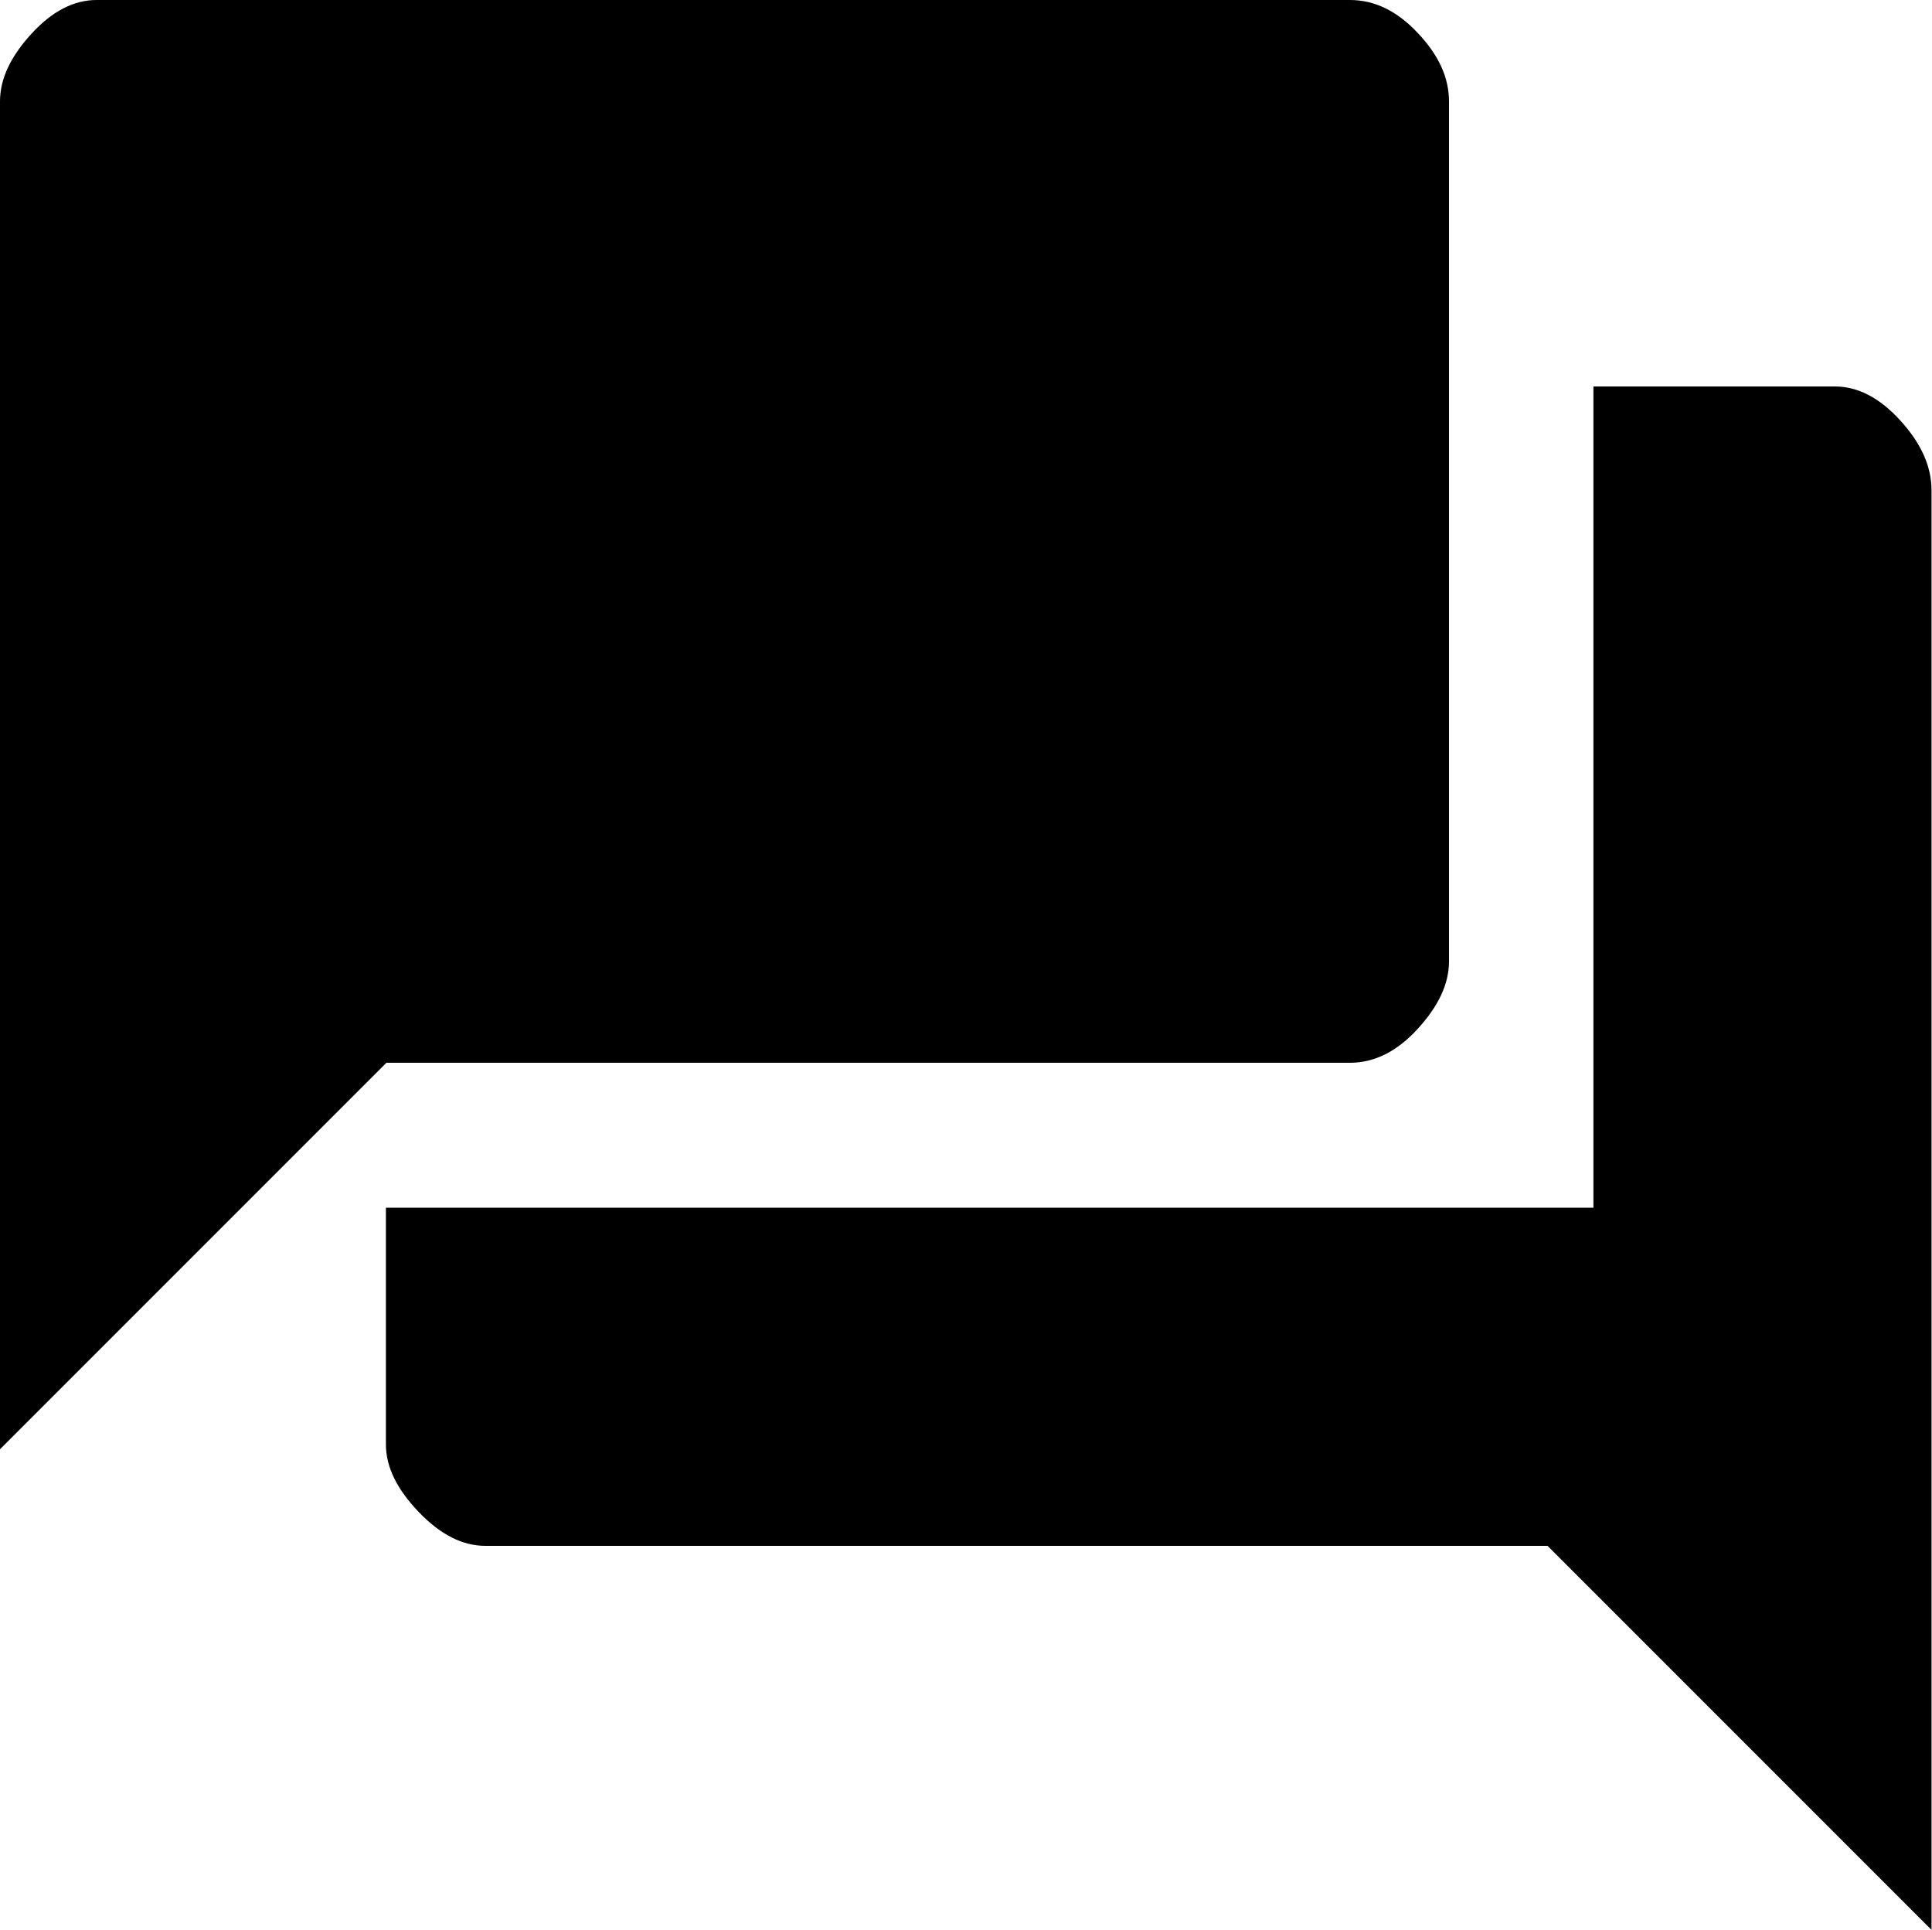
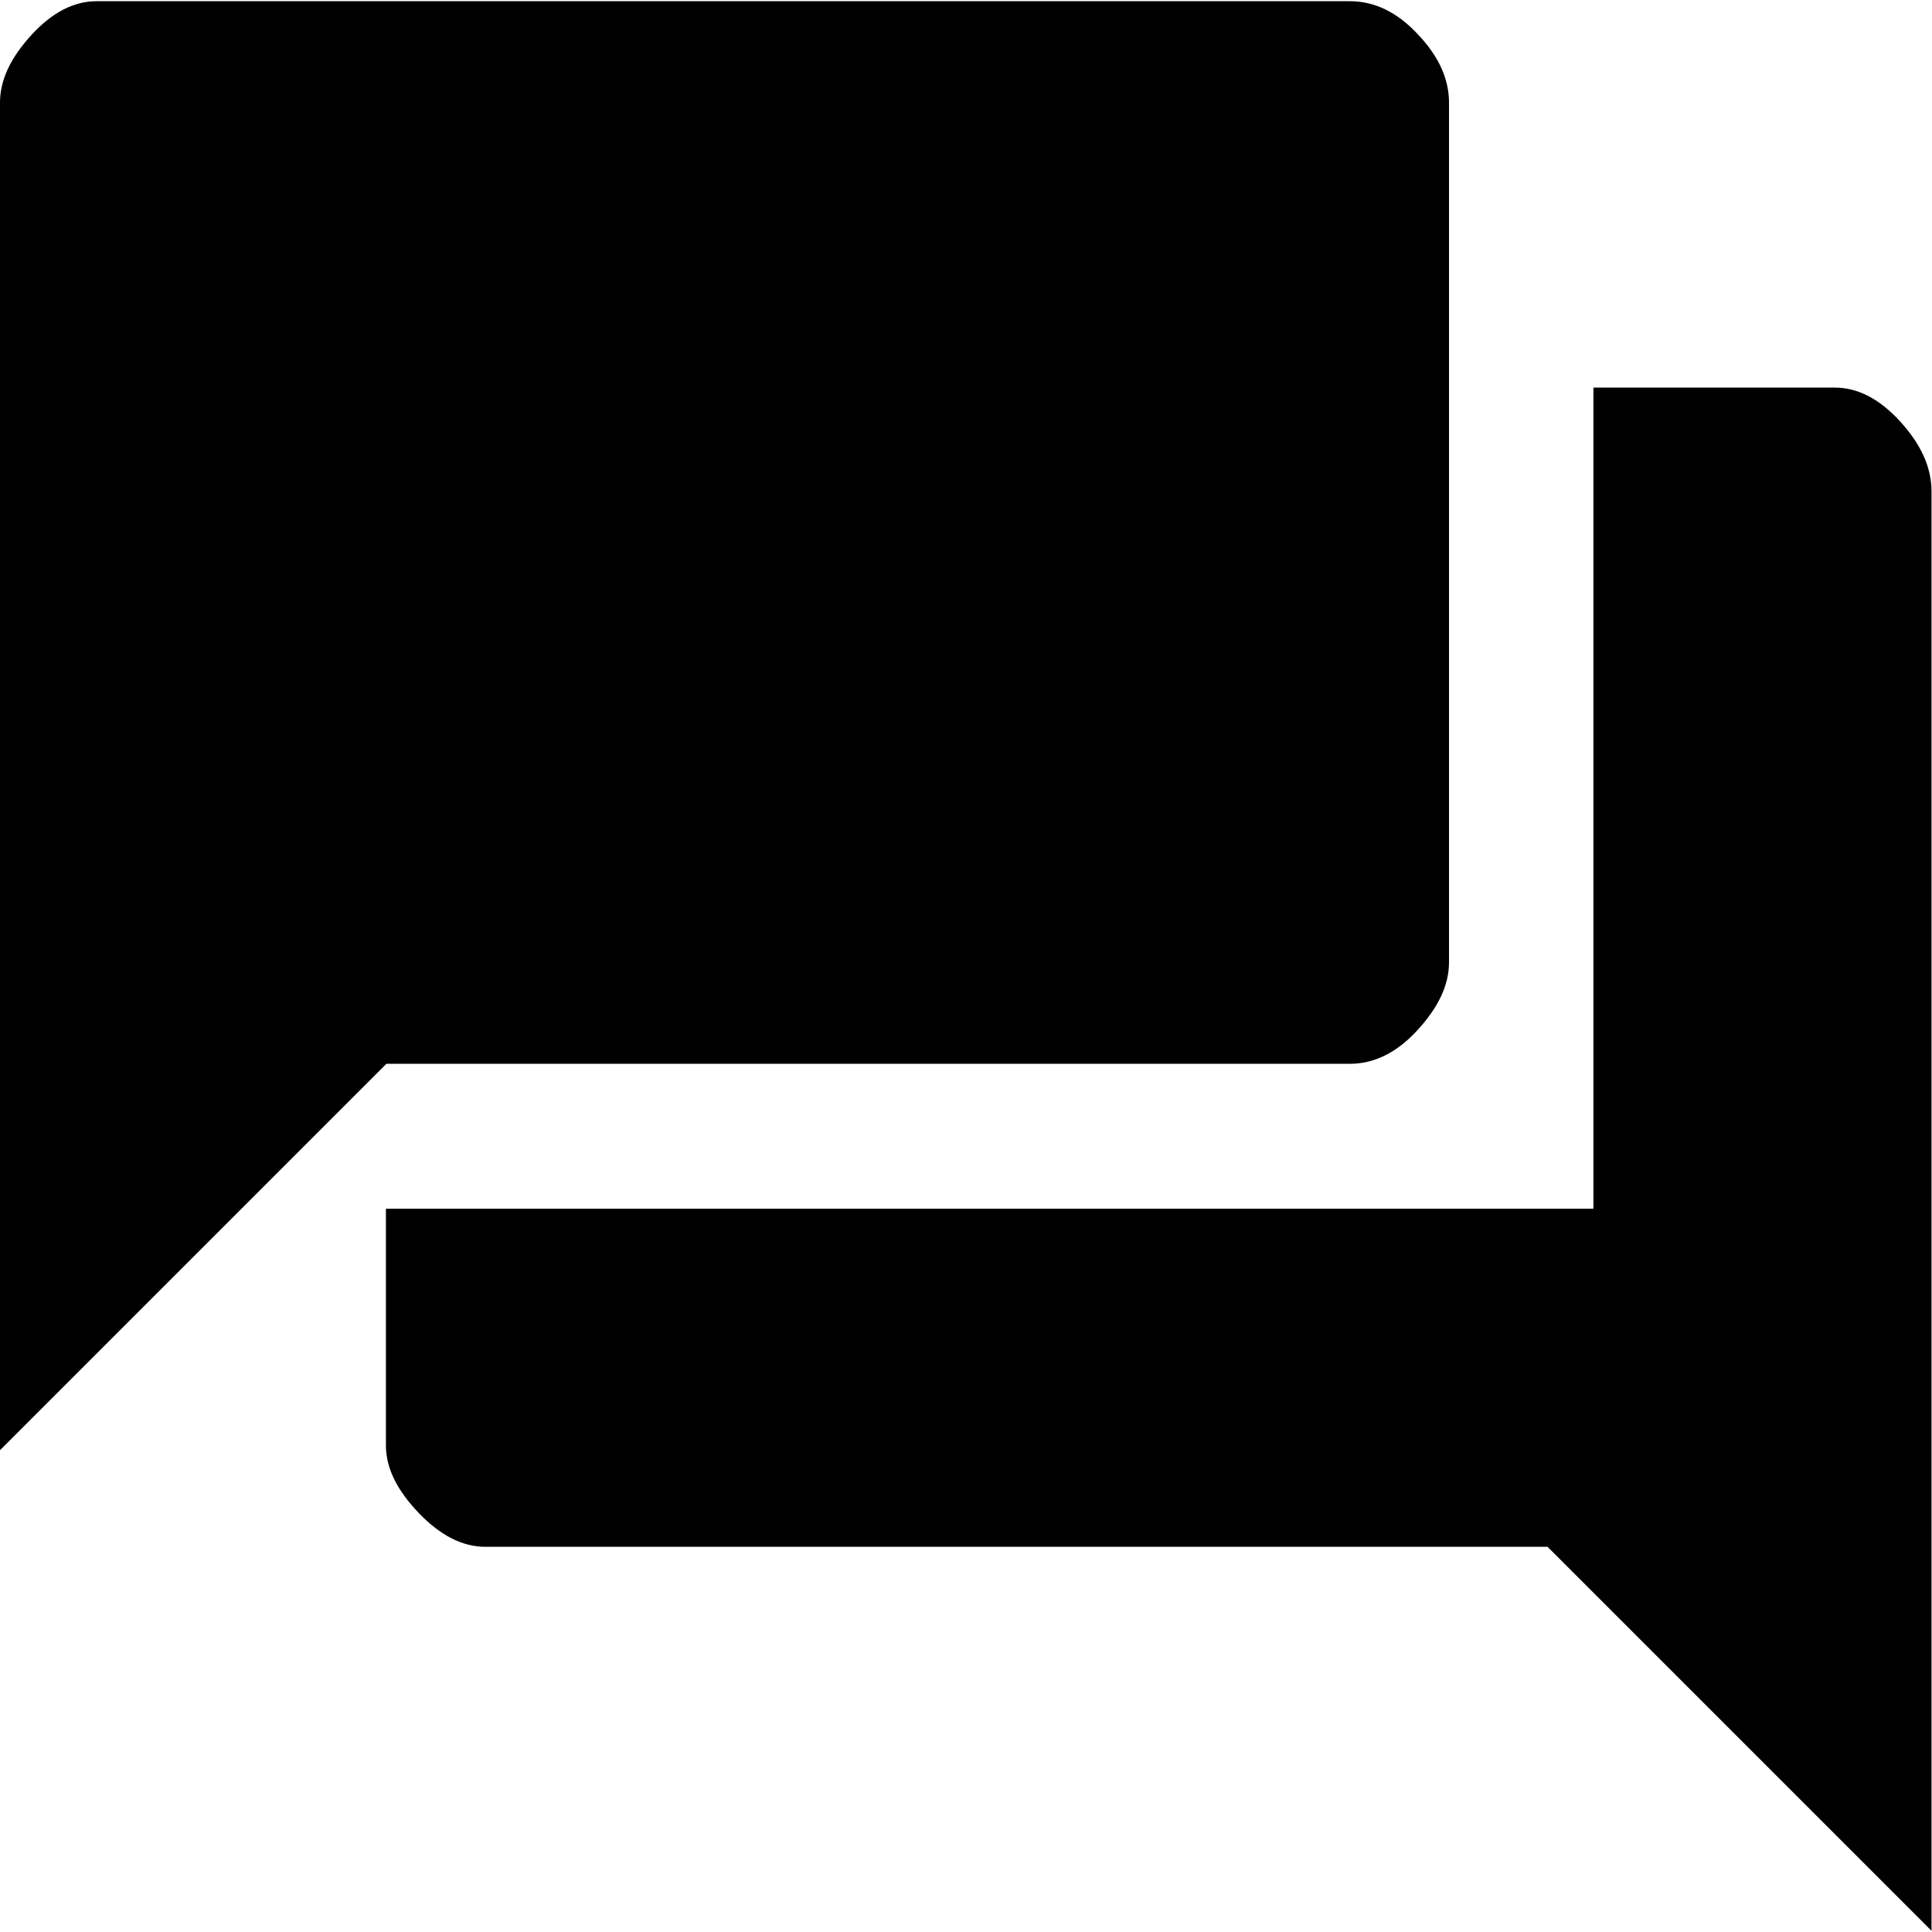
- <svg xmlns="http://www.w3.org/2000/svg" viewBox="0 0 40 39.95">
+ <svg xmlns="http://www.w3.org/2000/svg" width="24" height="24" viewBox="0 0 40 39.95">
  <path d="M0,30V2.1c0-.47,.22-.93,.65-1.4S1.53,0,2,0H27.95c.5,0,.97,.22,1.4,.68,.43,.45,.65,.92,.65,1.42V19.9c0,.47-.22,.93-.65,1.4s-.9,.7-1.4,.7H8L0,30Zm10.05,2c-.47,0-.93-.23-1.38-.7-.45-.47-.68-.93-.68-1.4v-4.9h25V8h5c.47,0,.92,.23,1.35,.7,.43,.47,.65,.95,.65,1.45v29.8l-7.95-7.95H10.05Z" />
</svg>
